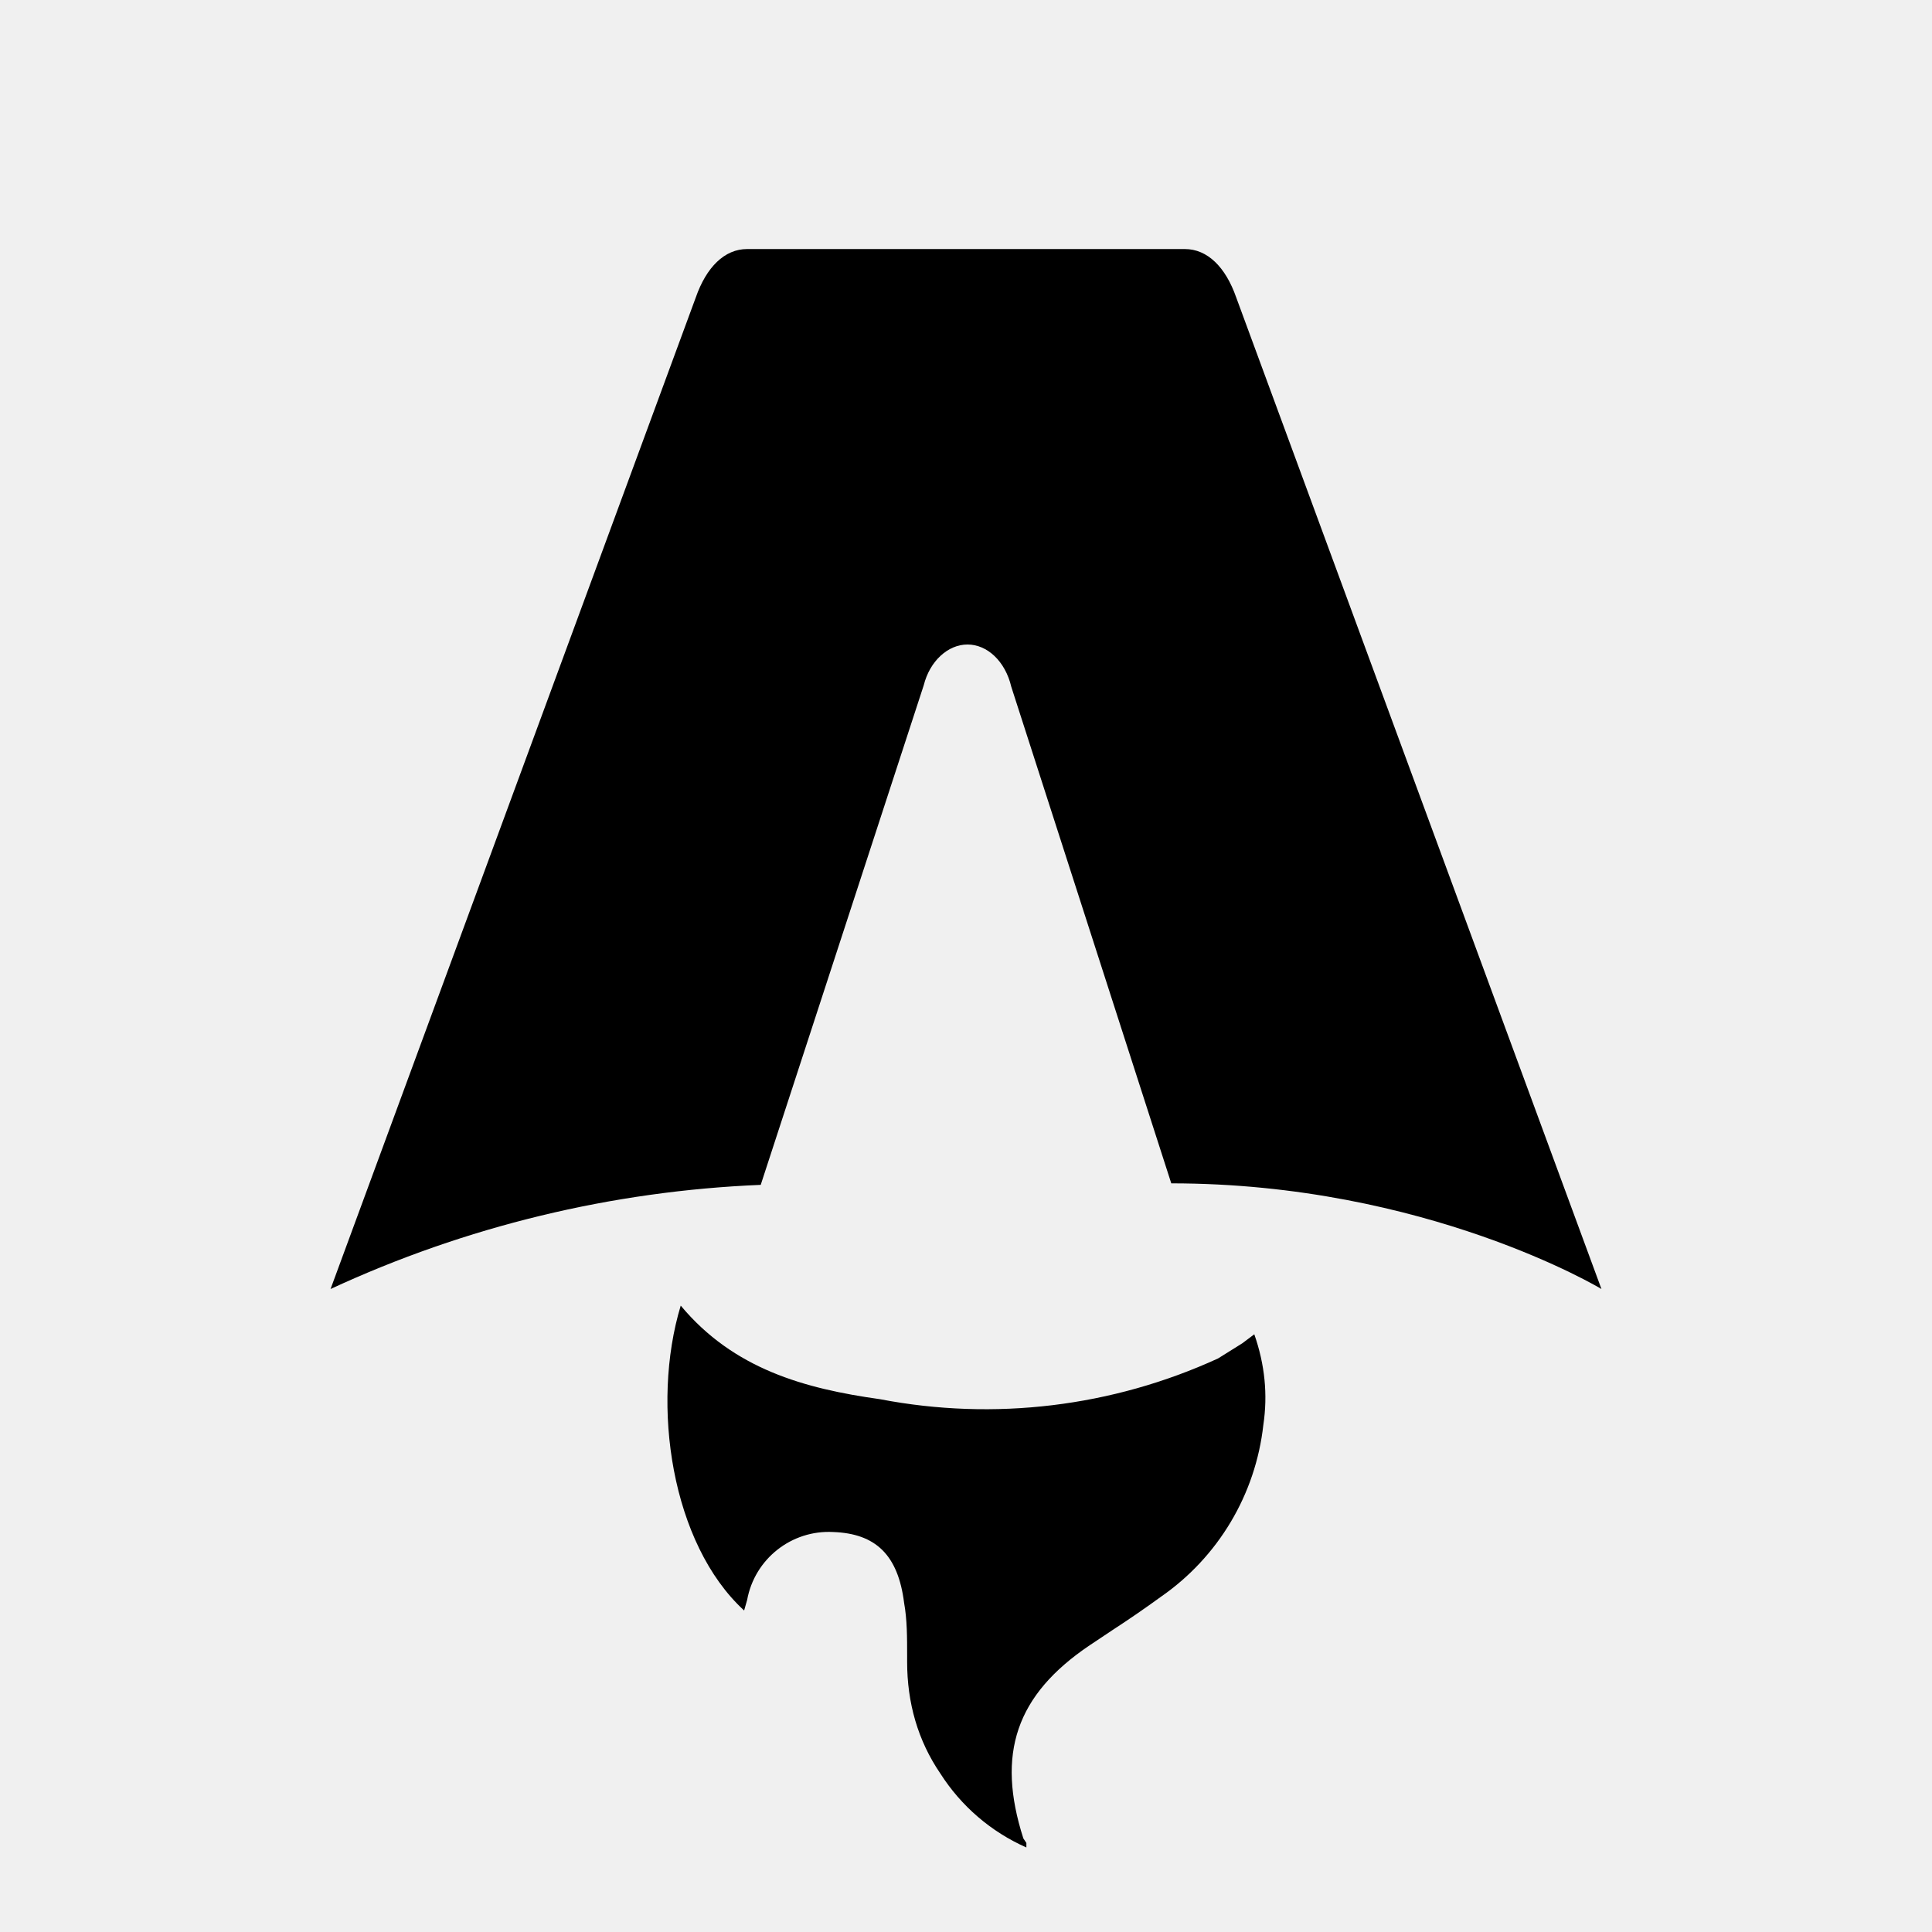
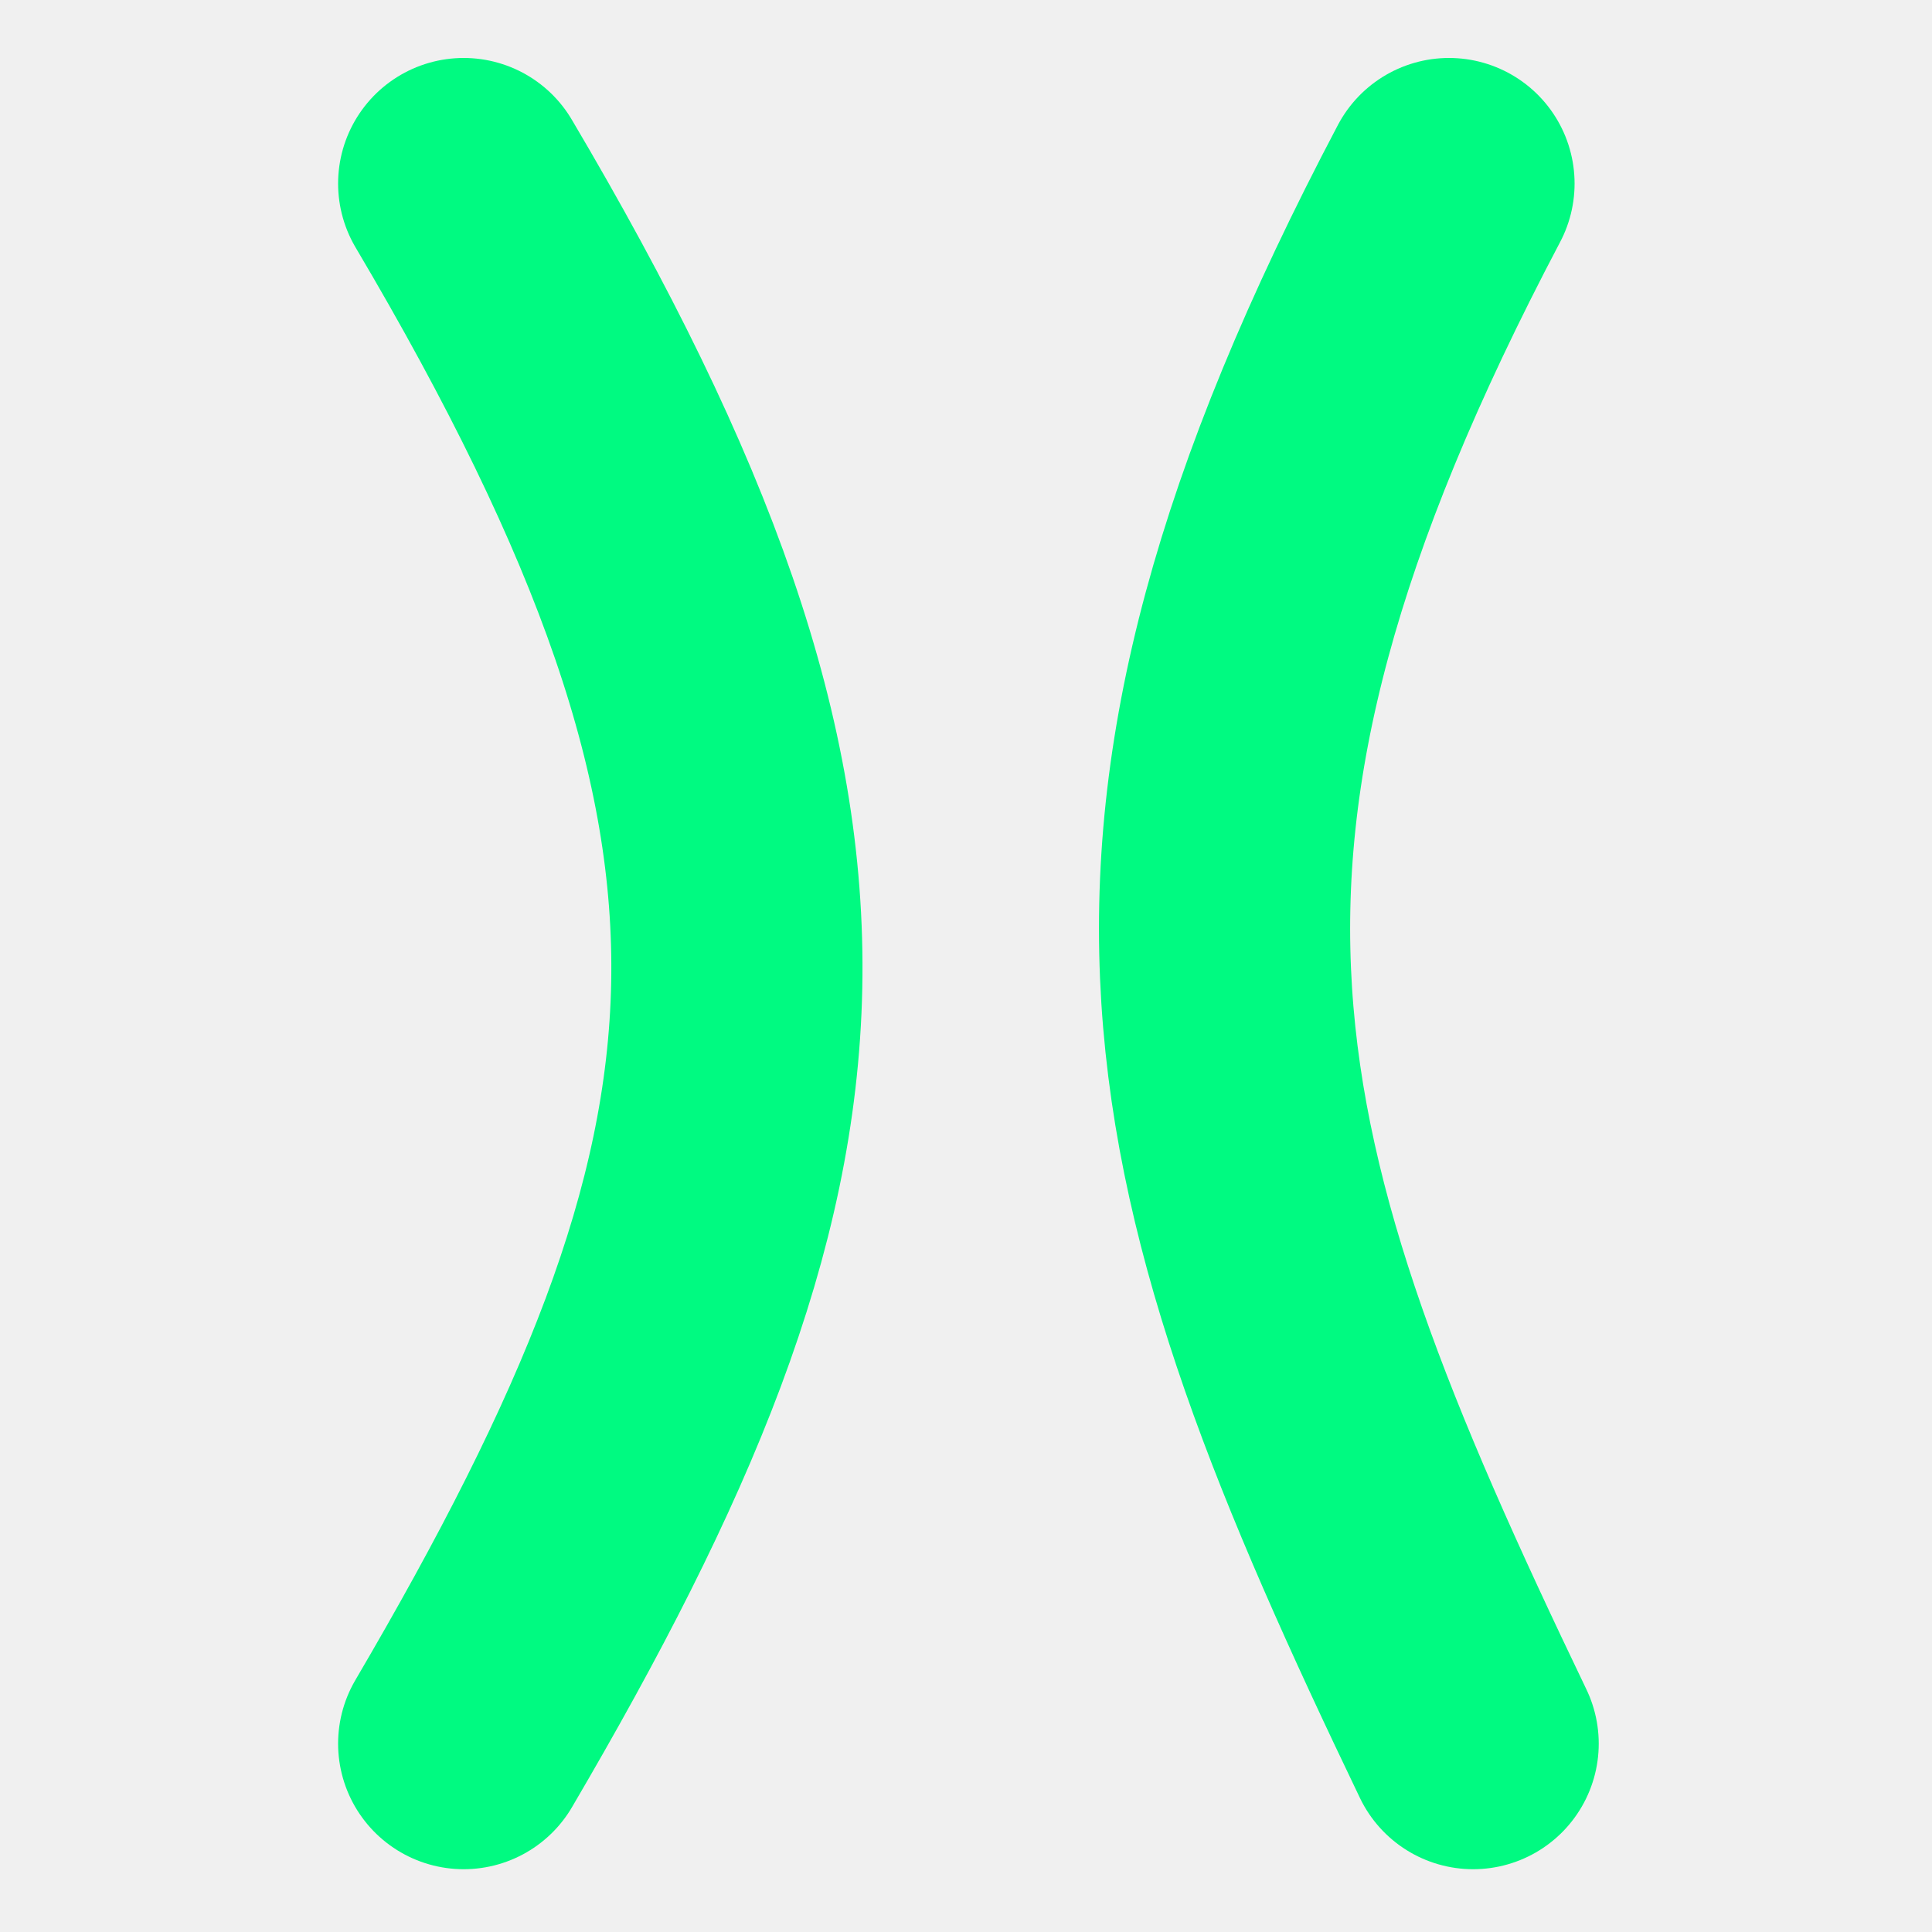
- <svg xmlns="http://www.w3.org/2000/svg" fill="none" viewBox="0 0 128 128">
-   <path d="M50.4 78.5a75.1 75.1 0 0 0-28.5 6.9l24.2-65.7c.7-2 1.9-3.2 3.4-3.2h29c1.5 0 2.7 1.2 3.4 3.2l24.2 65.7s-11.6-7-28.5-7L67 45.5c-.4-1.7-1.6-2.8-2.9-2.8-1.3 0-2.5 1.1-2.9 2.7L50.4 78.5Zm-1.1 28.2Zm-4.2-20.2c-2 6.6-.6 15.8 4.2 20.2a17.5 17.5 0 0 1 .2-.7 5.5 5.5 0 0 1 5.7-4.5c2.8.1 4.3 1.5 4.7 4.7.2 1.1.2 2.3.2 3.5v.4c0 2.7.7 5.2 2.2 7.4a13 13 0 0 0 5.7 4.9v-.3l-.2-.3c-1.8-5.6-.5-9.5 4.4-12.8l1.5-1a73 73 0 0 0 3.2-2.2 16 16 0 0 0 6.8-11.4c.3-2 .1-4-.6-6l-.8.6-1.6 1a37 37 0 0 1-22.4 2.7c-5-.7-9.7-2-13.2-6.2Z" />
-   <style>
-         path { fill: #000; }
-         @media (prefers-color-scheme: dark) {
-             path { fill: #FFF; }
-         }
-     </style>
+ <svg xmlns="http://www.w3.org/2000/svg" width="200" height="200" viewBox="0 0 200 200" fill="none">
+   <path d="M48 19C87.647 86.048 83.728 119.582 48 180.5M150 19C113.952 87.41 123.842 120.823 152.5 180.5" stroke="#00FA81" stroke-width="26" stroke-linecap="round" />
</svg>
